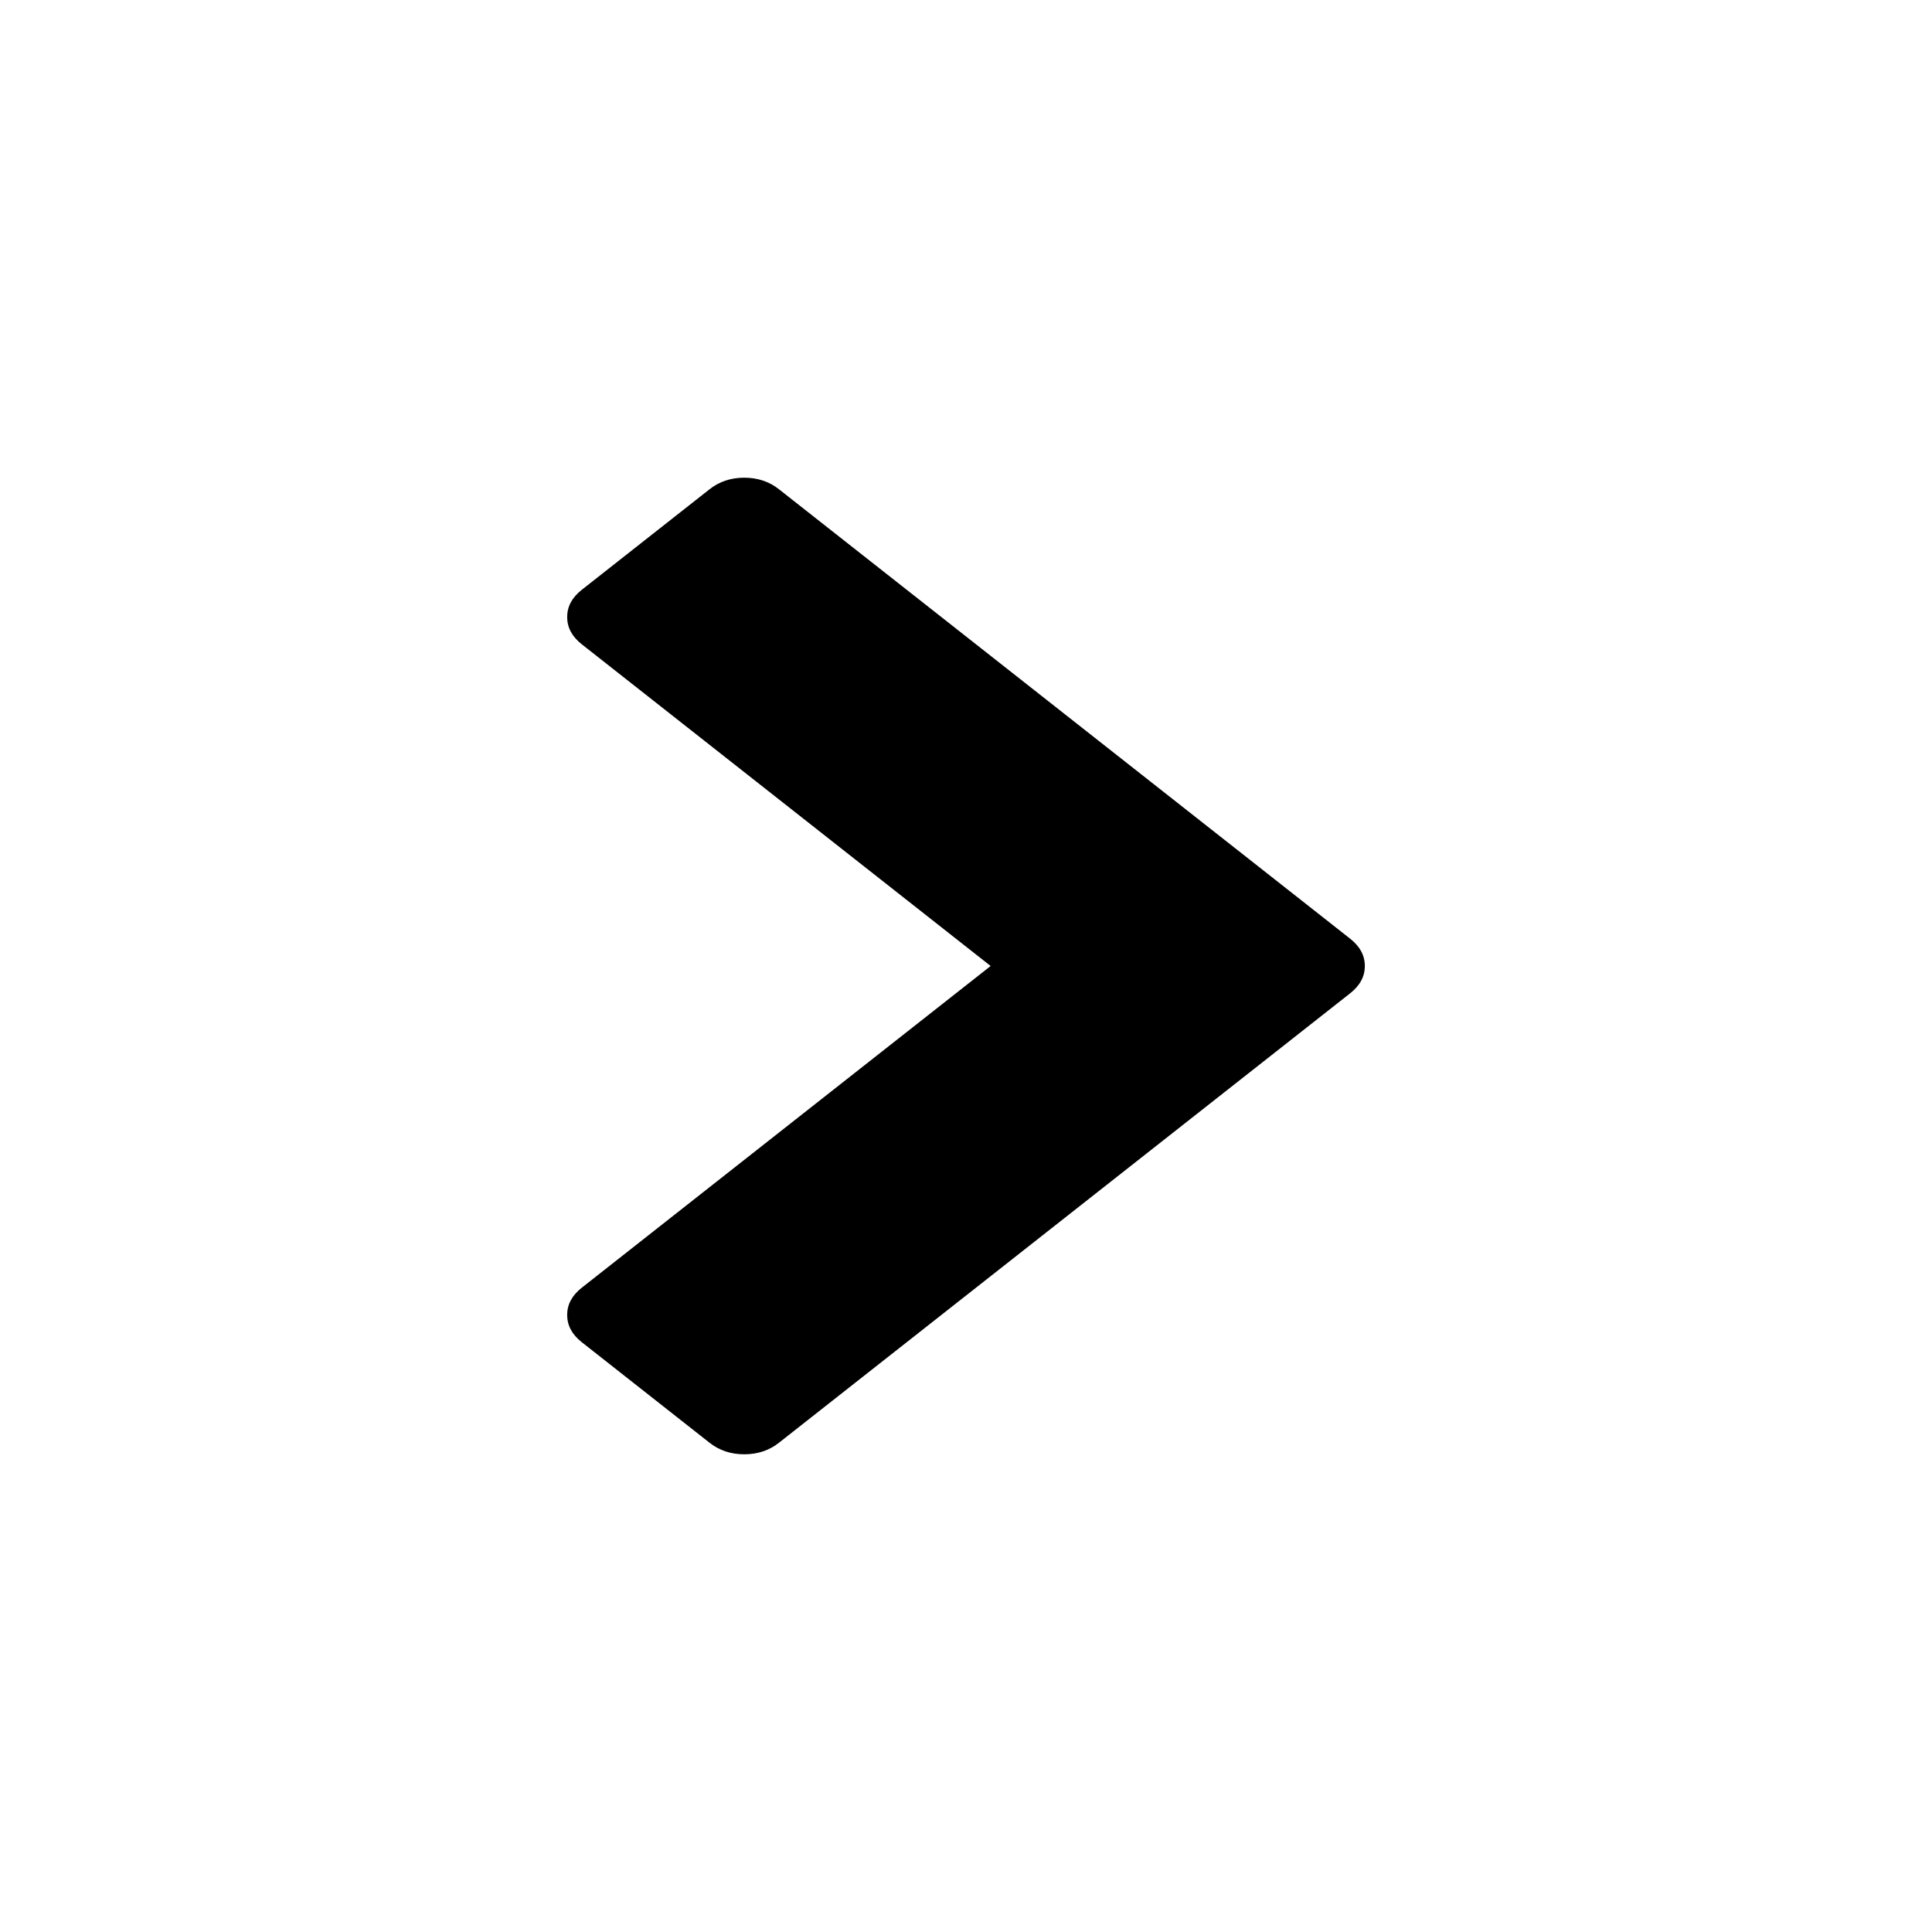
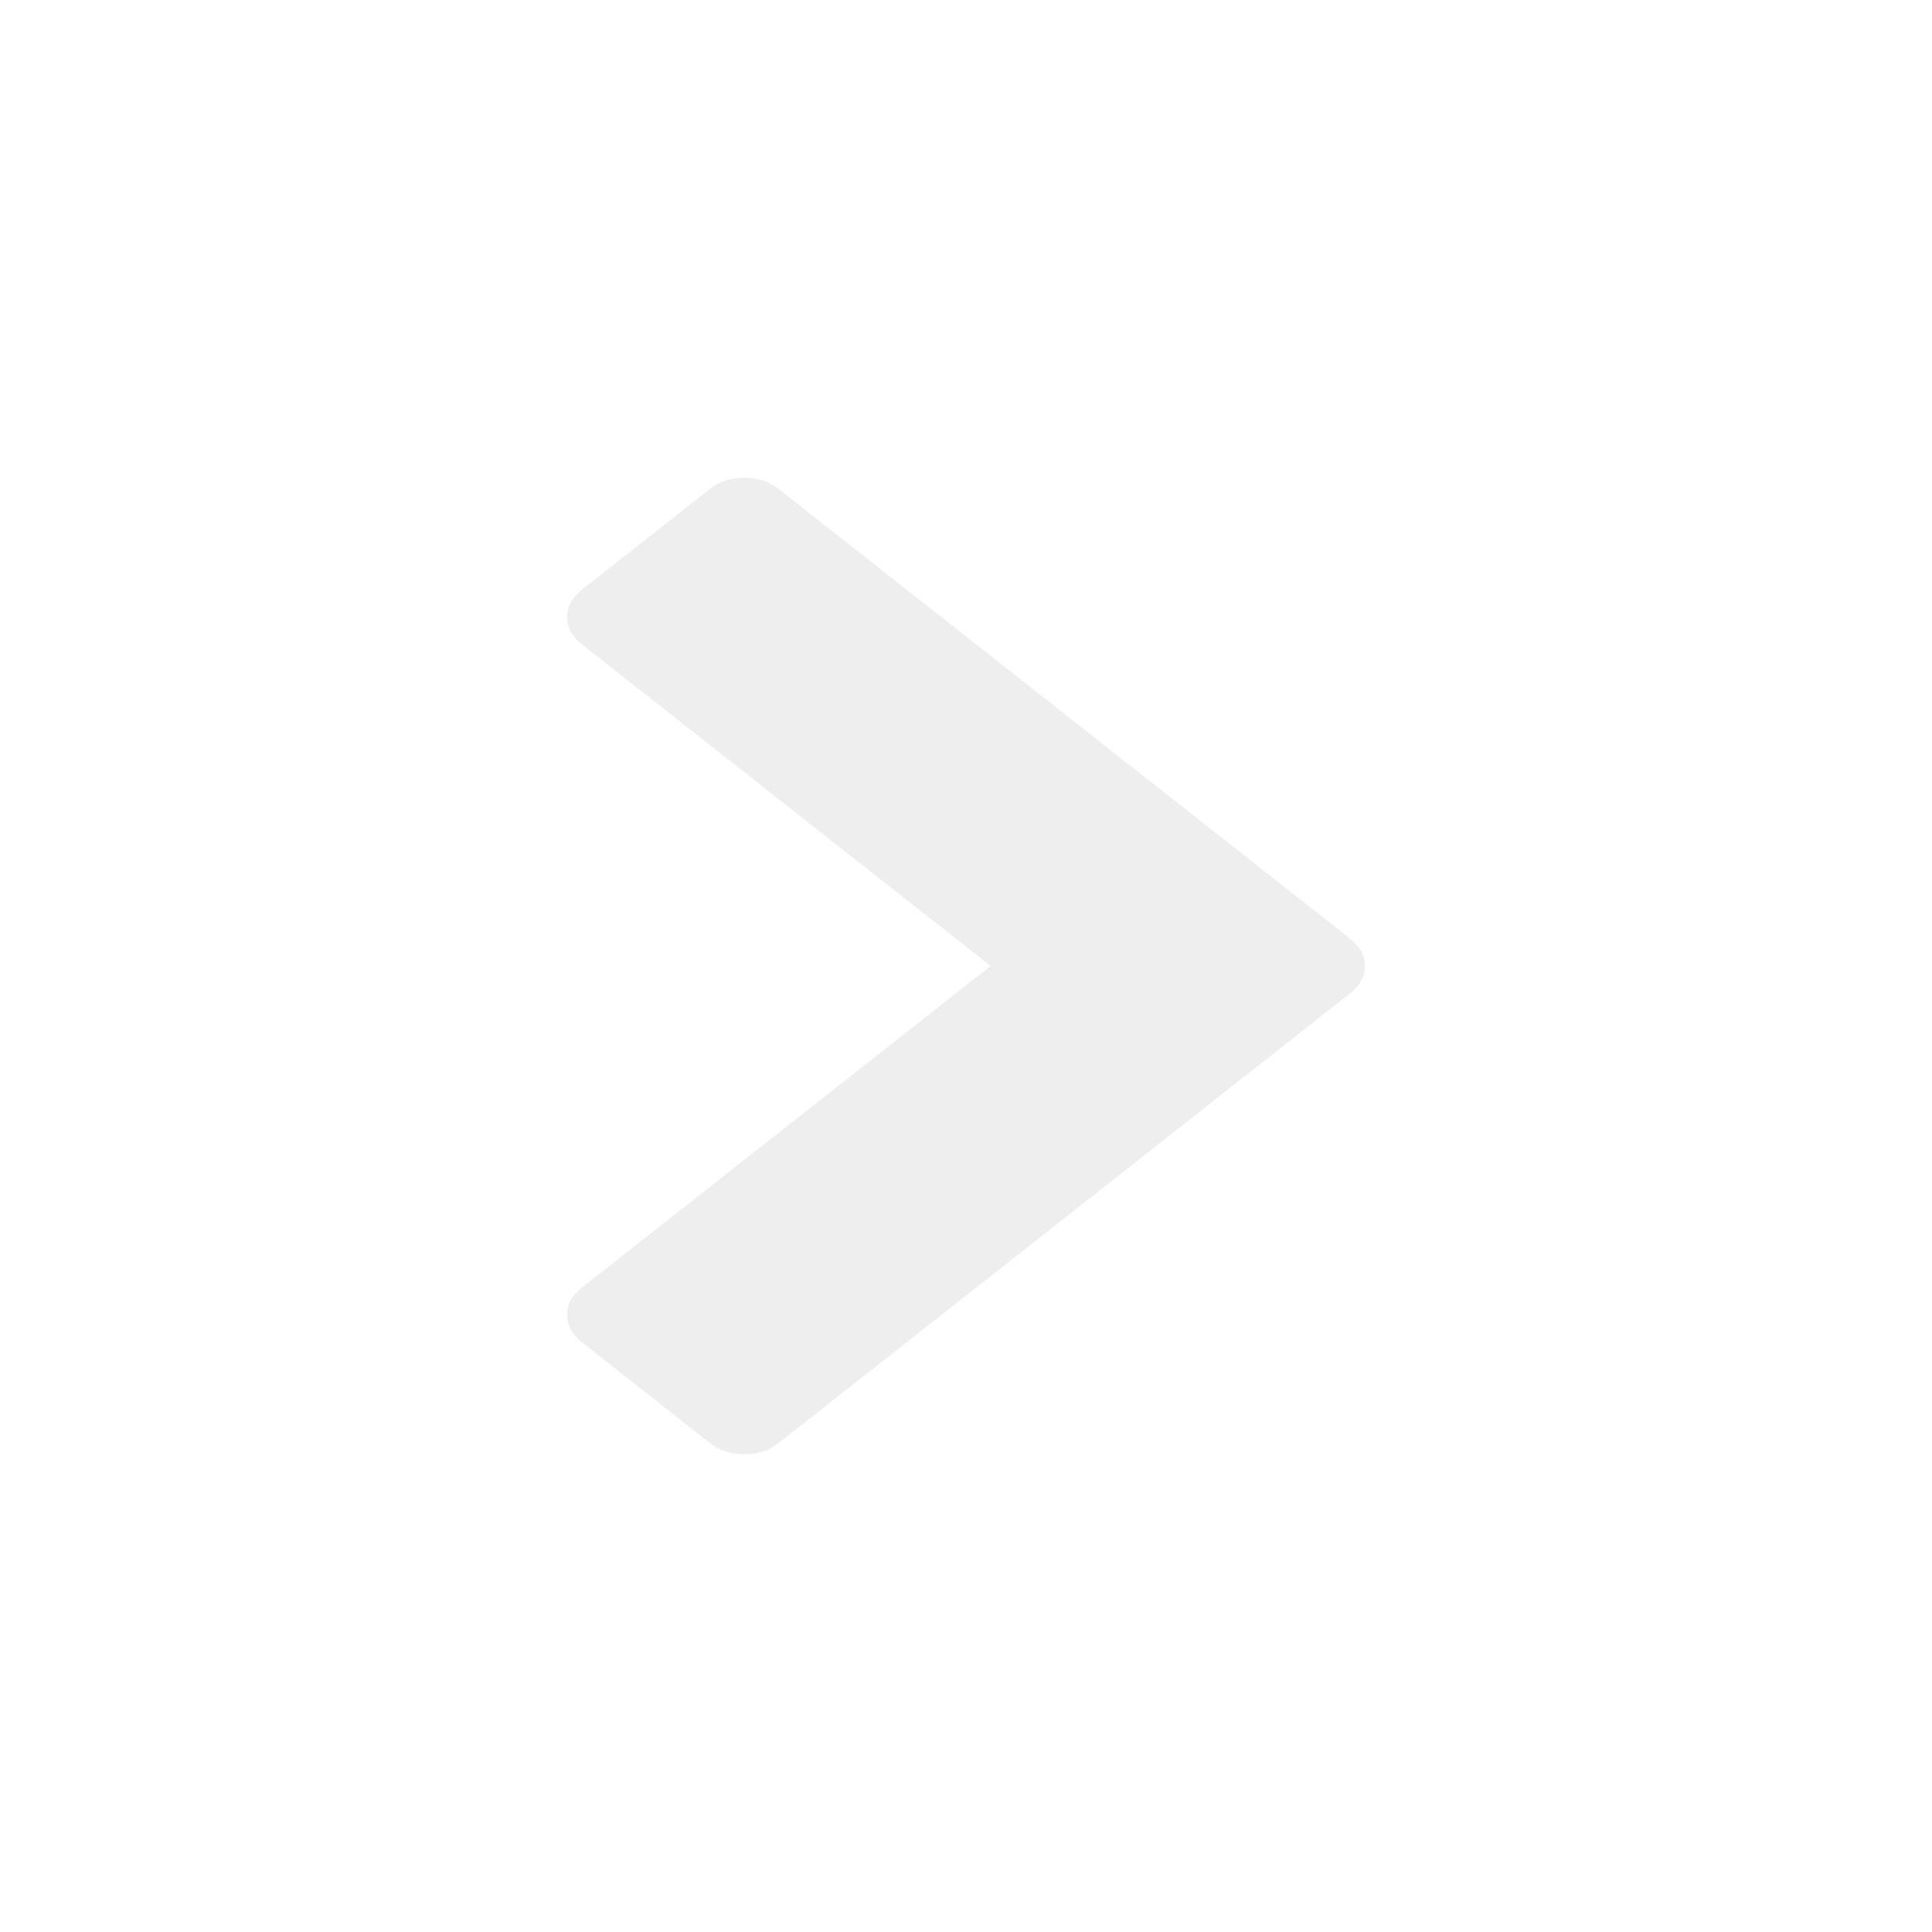
<svg xmlns="http://www.w3.org/2000/svg" width="1792" height="1792" viewBox="0 0 1792 1792" id="svg2" version="1.1">
  <defs id="defs8" />
-   <path d="M 1252.363,921.287 722.46,1338.238 q -13.569,10.677 -32.137,10.677 -18.568,0 -32.137,-10.677 l -118.55,-93.28 q -13.569,-10.677 -13.569,-25.287 0,-14.61 13.569,-25.287 L 918.853,896 539.637,597.615 q -13.569,-10.677 -13.569,-25.287 0,-14.61 13.569,-25.287 l 118.55,-93.28 q 13.569,-10.677 32.137,-10.677 18.568,0 32.137,10.677 l 529.903,416.952 q 13.569,10.677 13.569,25.287 0,14.61 -13.569,25.287 z" id="path4" />
+   <path d="M 1252.363,921.287 722.46,1338.238 q -13.569,10.677 -32.137,10.677 -18.568,0 -32.137,-10.677 l -118.55,-93.28 q -13.569,-10.677 -13.569,-25.287 0,-14.61 13.569,-25.287 L 918.853,896 539.637,597.615 q -13.569,-10.677 -13.569,-25.287 0,-14.61 13.569,-25.287 l 118.55,-93.28 q 13.569,-10.677 32.137,-10.677 18.568,0 32.137,10.677 l 529.903,416.952 q 13.569,10.677 13.569,25.287 0,14.61 -13.569,25.287 z" id="path4" style="fill:#eeeeee;fill-opacity:1" />
</svg>
